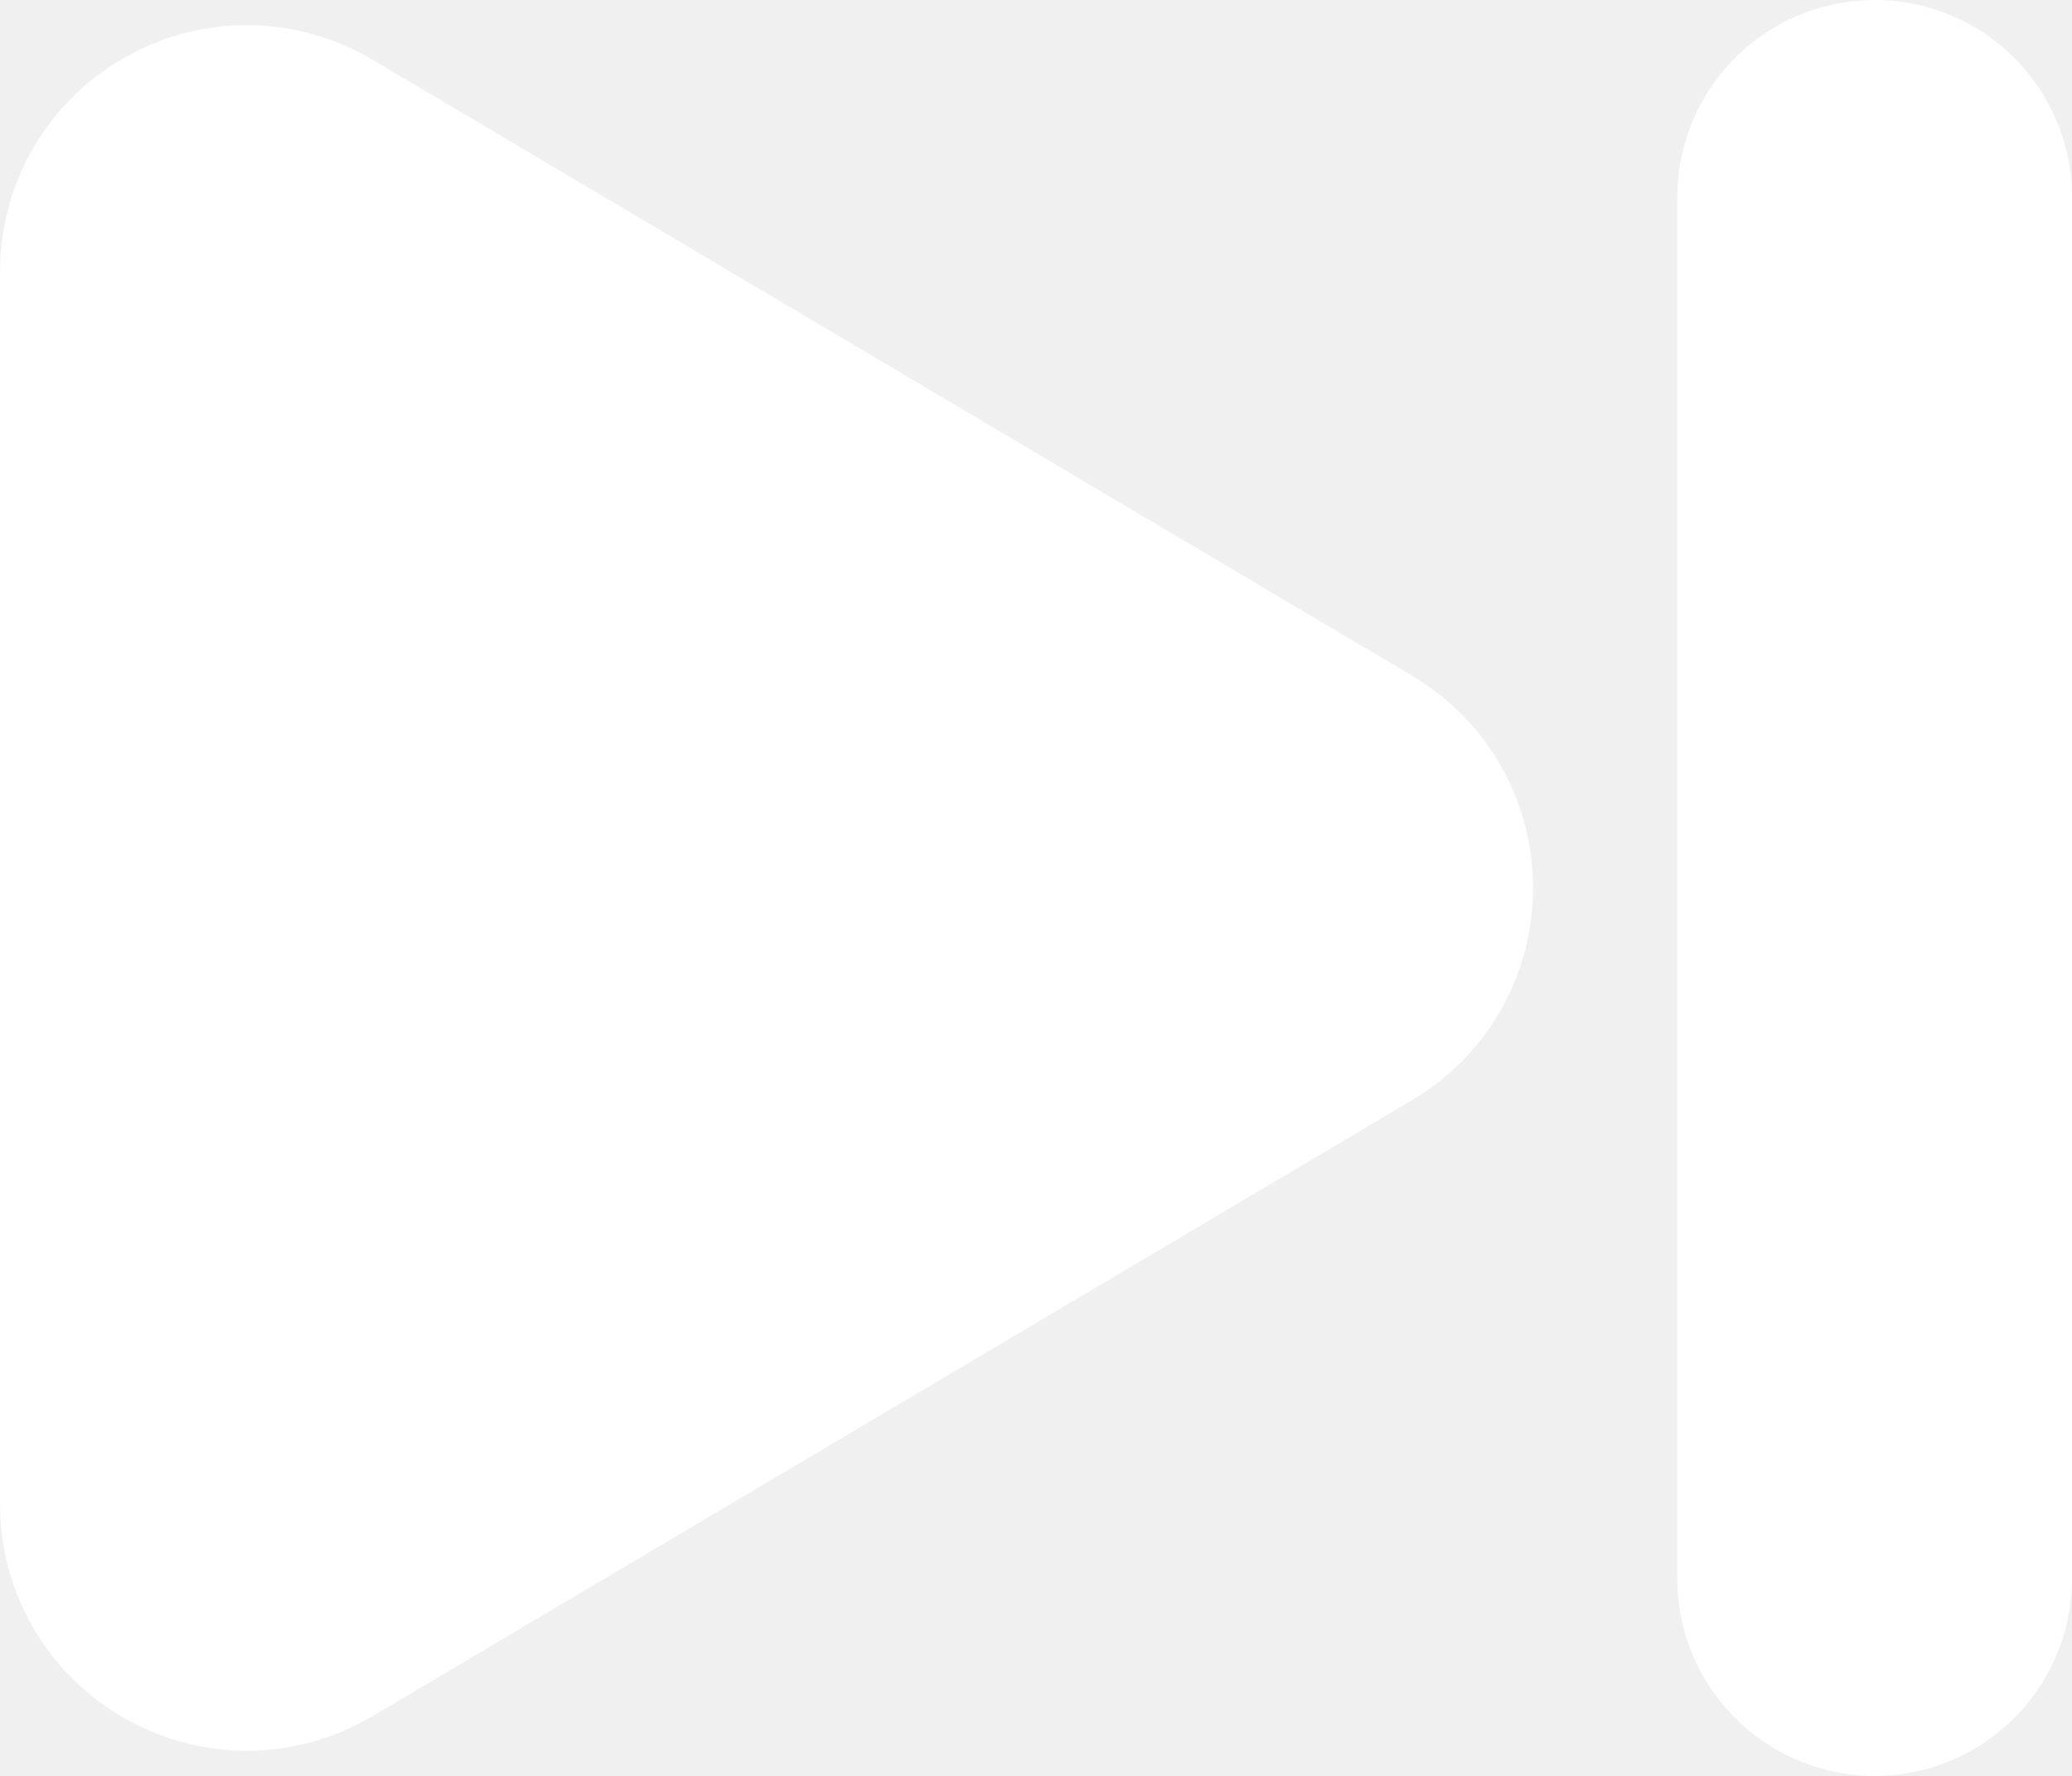
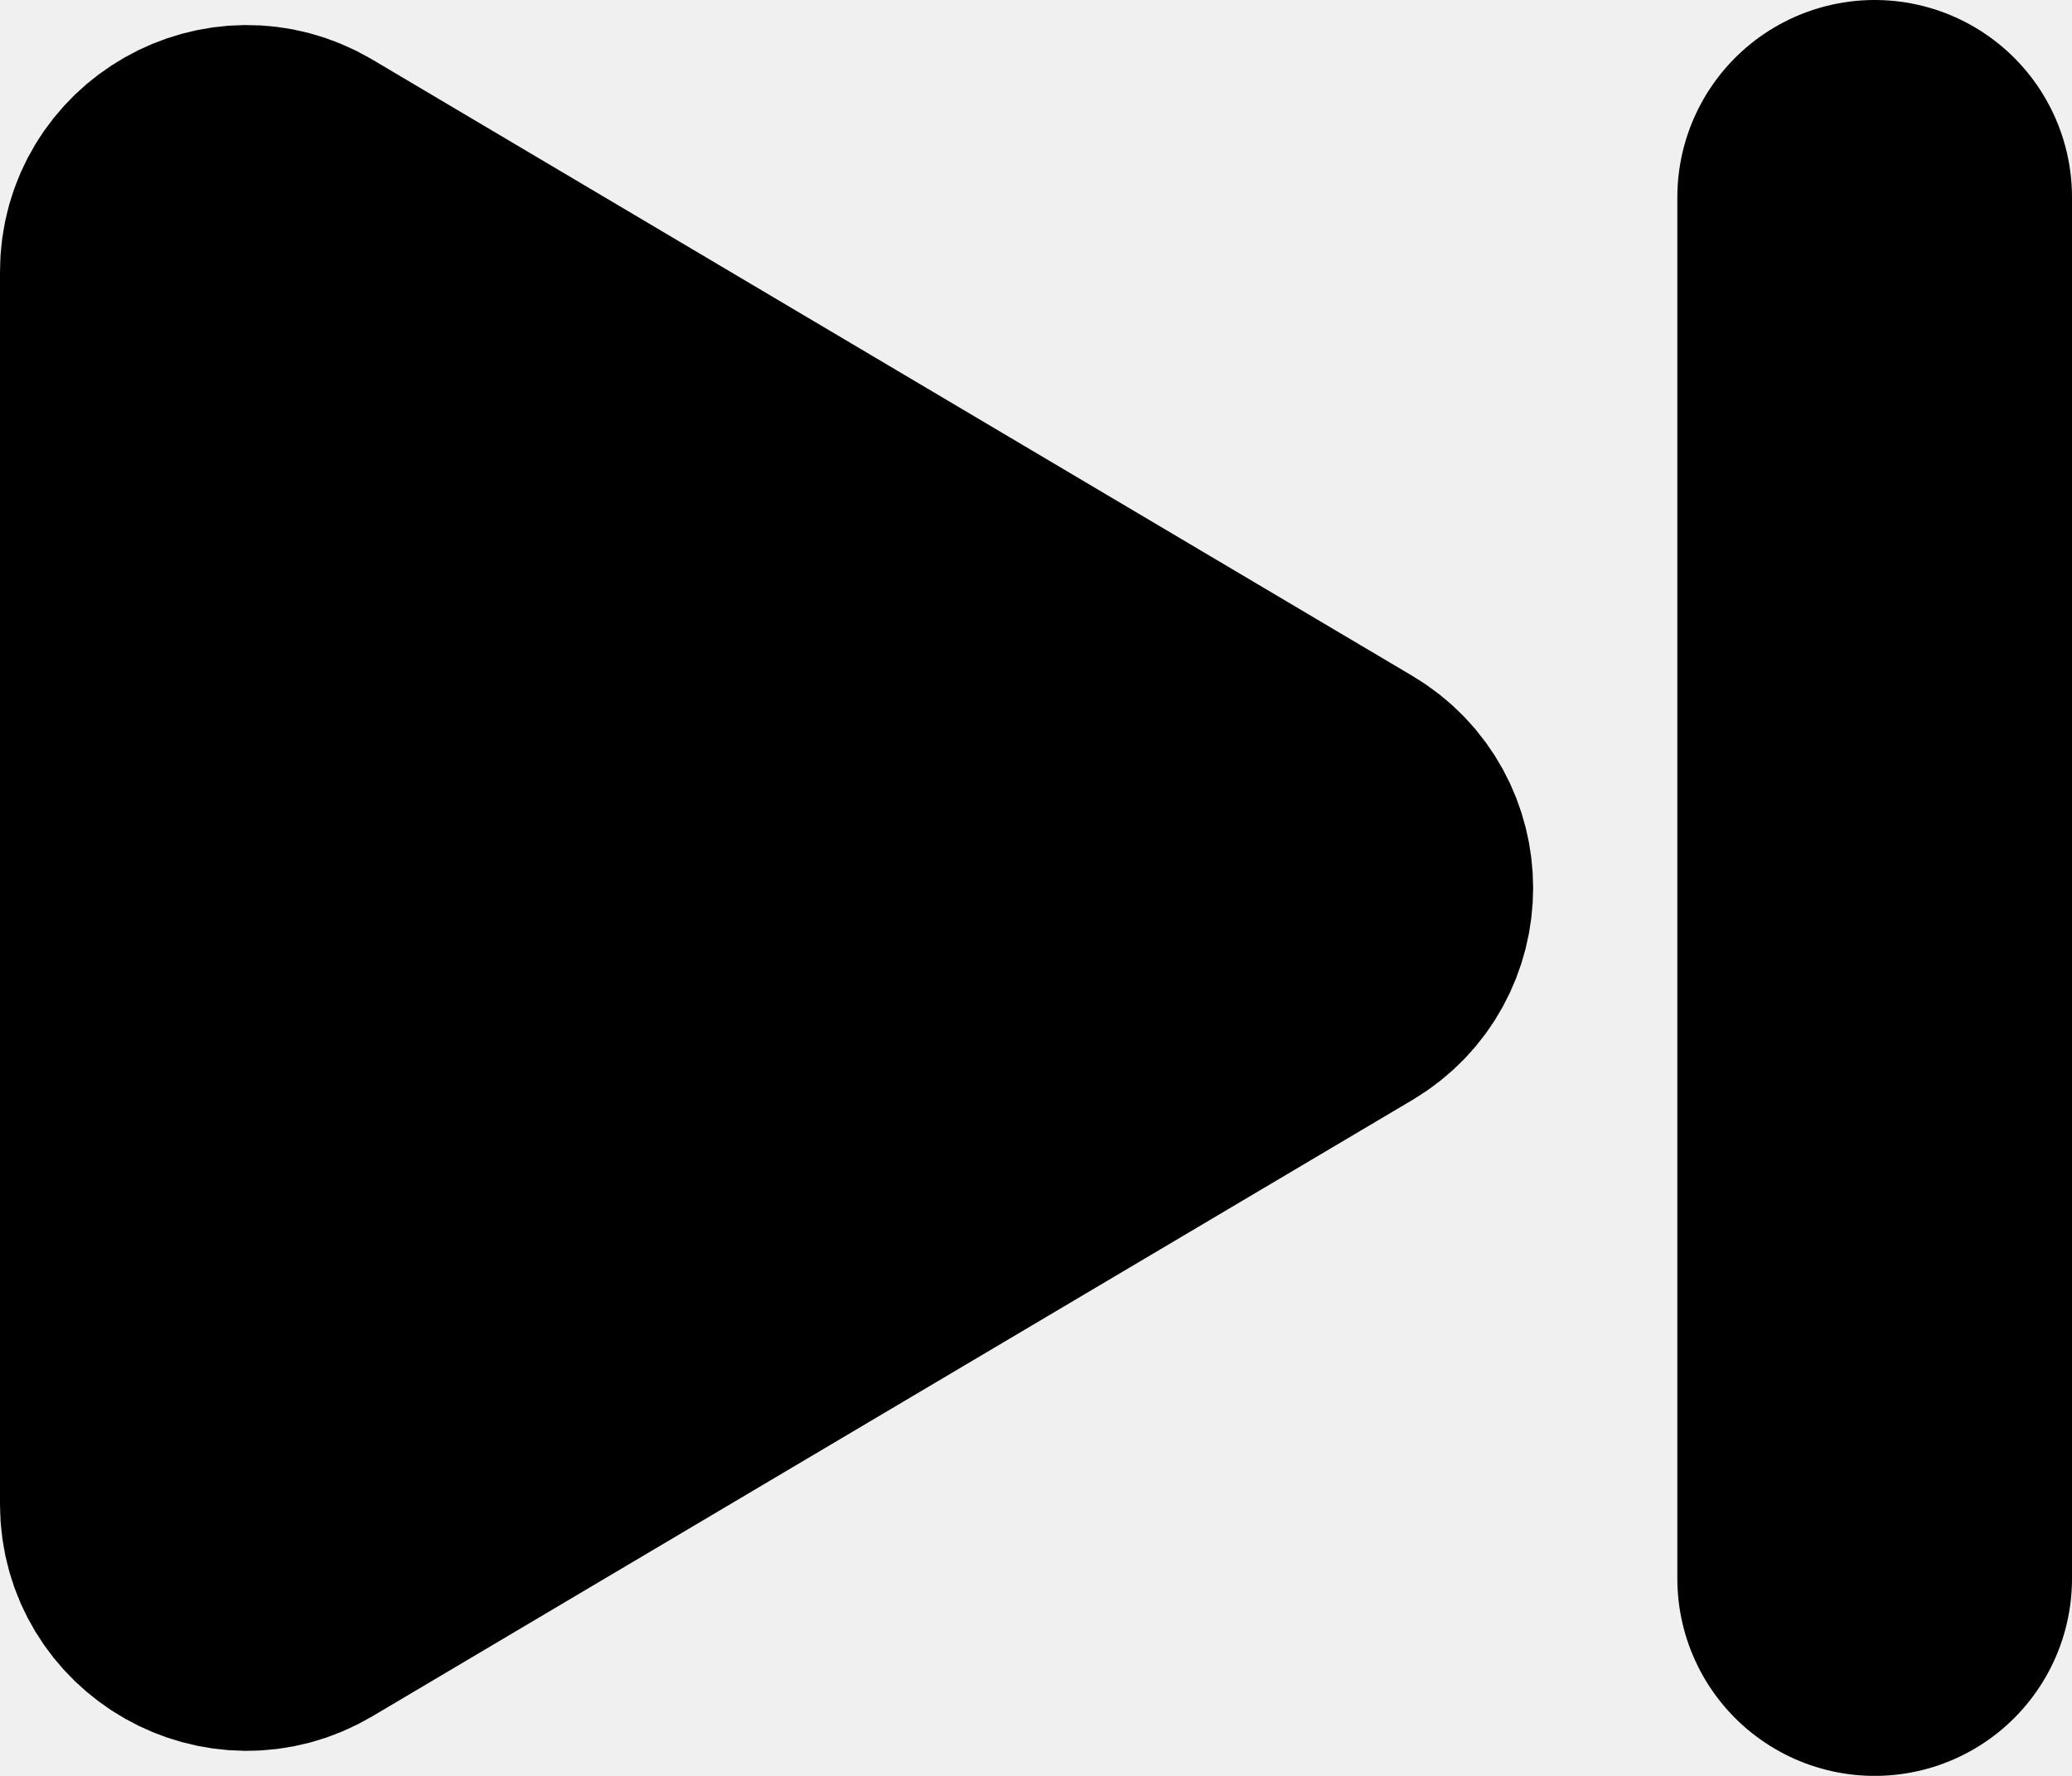
<svg xmlns="http://www.w3.org/2000/svg" width="21" height="18" viewBox="0 0 21 18" fill="none">
-   <path d="M1.5 15.245V2.755C1.5 1.98 2.343 1.5 3.01 1.895L13.548 8.14C14.202 8.527 14.202 9.473 13.548 9.86L3.01 16.105C2.343 16.5 1.5 16.02 1.5 15.245Z" fill="white" stroke="white" stroke-width="3" />
-   <path d="M19 2V16" stroke="white" stroke-width="4" stroke-linecap="round" />
+   <path d="M1.5 15.245V2.755C1.5 1.98 2.343 1.5 3.01 1.895L13.548 8.14C14.202 8.527 14.202 9.473 13.548 9.86L3.01 16.105C2.343 16.5 1.5 16.02 1.5 15.245Z" fill="currentColor" stroke="currentColor" stroke-width="3" />
+   <path d="M19 2V16" stroke="currentColor" stroke-width="4" stroke-linecap="round" />
</svg>
